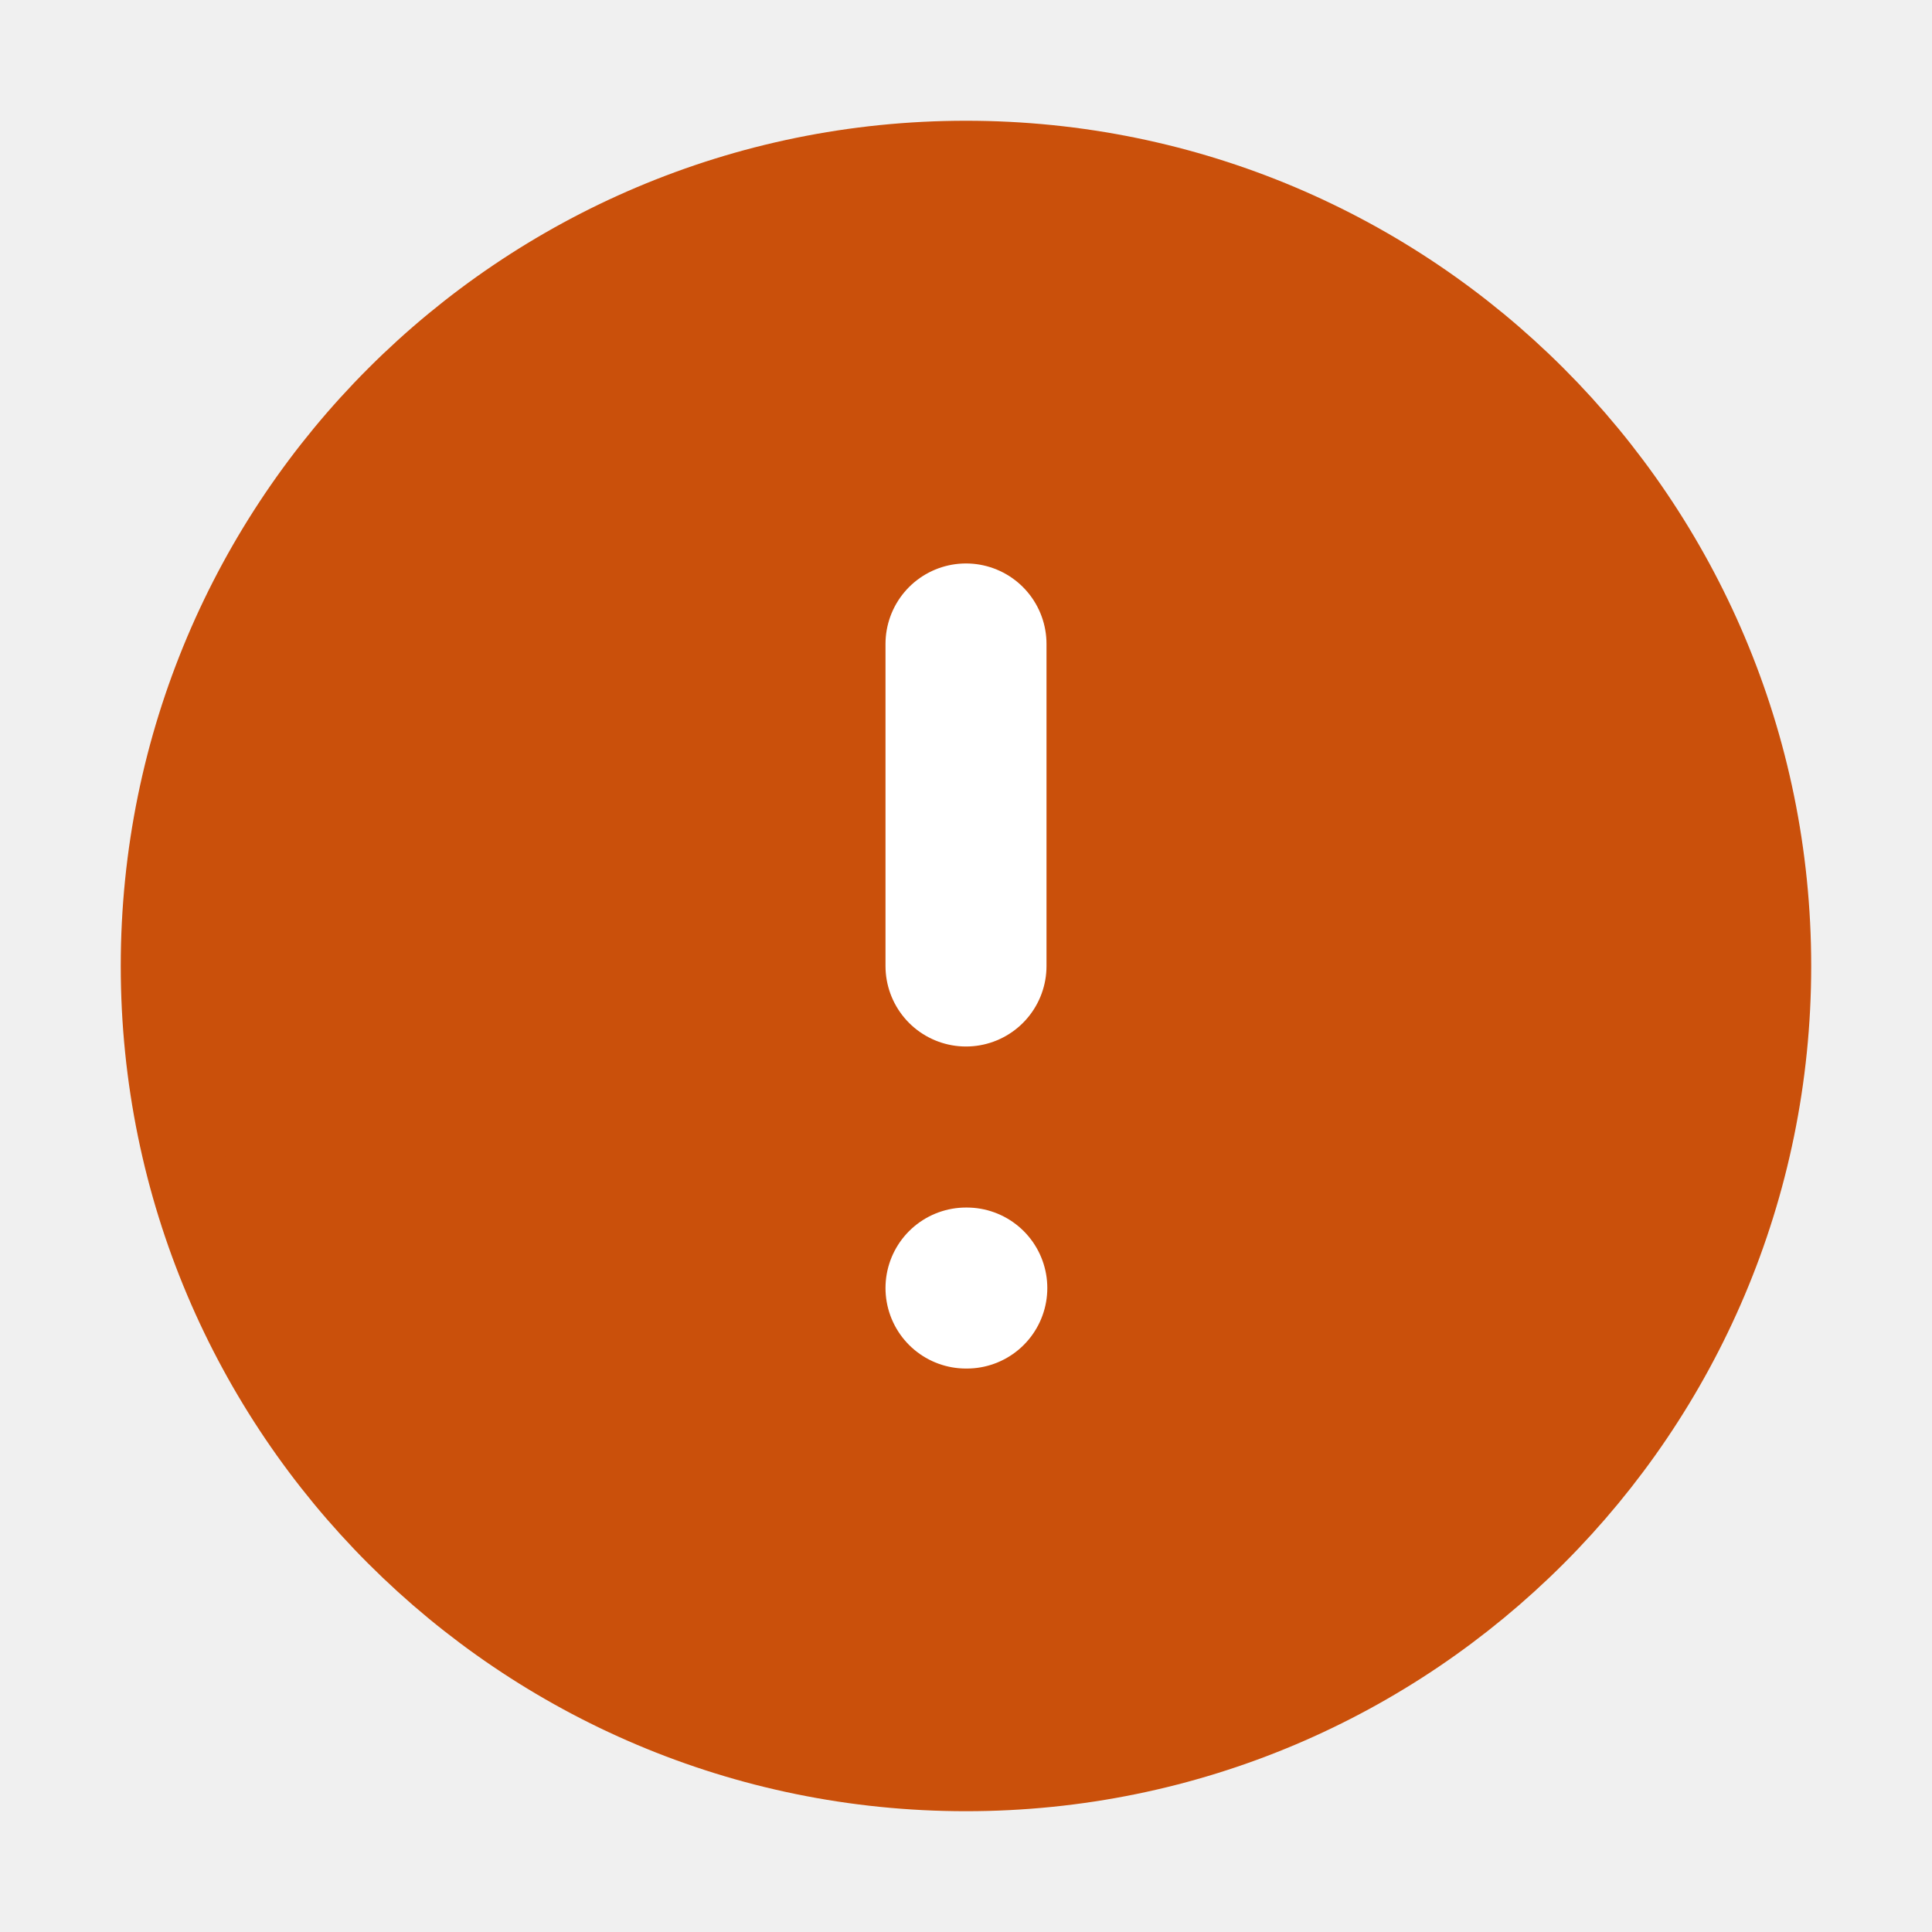
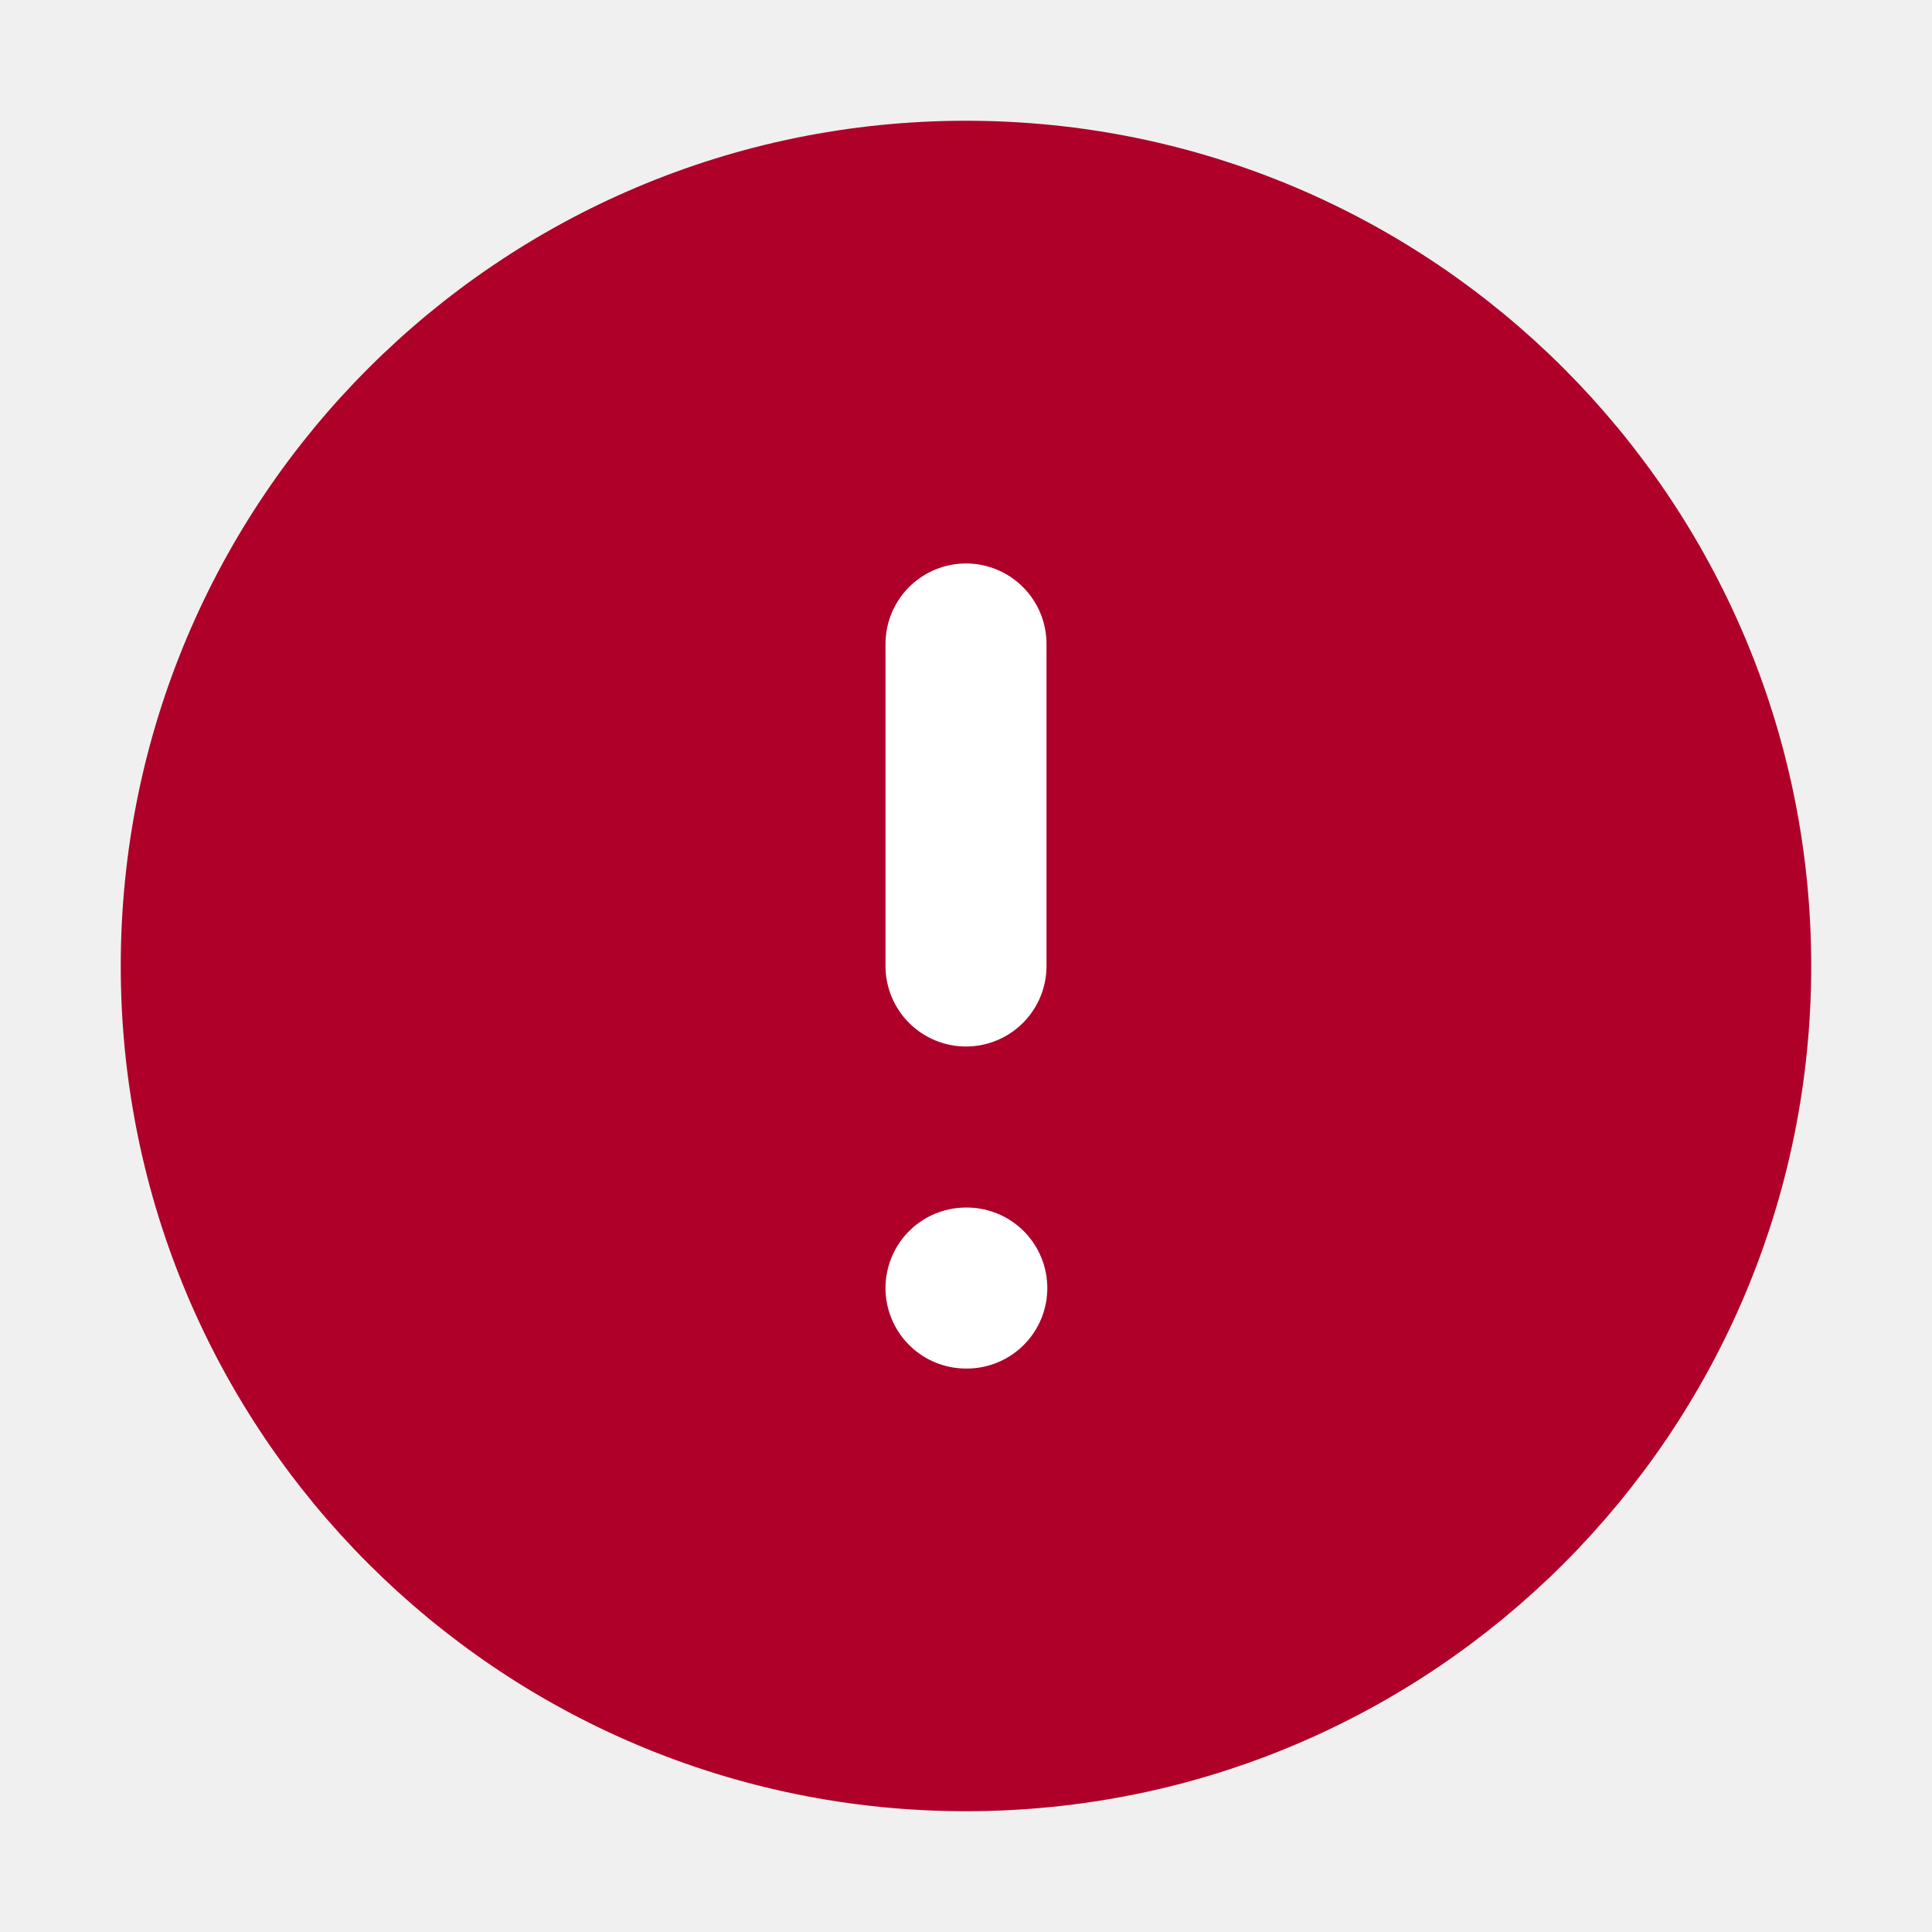
<svg xmlns="http://www.w3.org/2000/svg" width="48" height="48" viewBox="0 0 48 48" fill="none">
-   <path d="M24 43.999C35.045 43.999 43.999 35.045 43.999 24C43.999 12.954 35.045 4 24 4C12.954 4 4 12.954 4 24C4 35.045 12.954 43.999 24 43.999Z" fill="#CA500B" stroke="#CA500B" stroke-width="2" stroke-linecap="round" stroke-linejoin="round" />
+   <path d="M24 43.999C35.045 43.999 43.999 35.045 43.999 24C43.999 12.954 35.045 4 24 4C12.954 4 4 12.954 4 24C4 35.045 12.954 43.999 24 43.999Z" fill="#AF0029" stroke="#AF0029" stroke-width="2" stroke-linecap="round" stroke-linejoin="round" />
  <path d="M24 15.999V24" stroke="white" stroke-width="4" stroke-linecap="round" stroke-linejoin="round" />
  <path d="M24 32.001H24.02" stroke="white" stroke-width="2" stroke-linecap="round" stroke-linejoin="round" />
  <path d="M24 32.001H24.02" stroke="white" stroke-width="4" stroke-linecap="round" stroke-linejoin="round" />
</svg>
